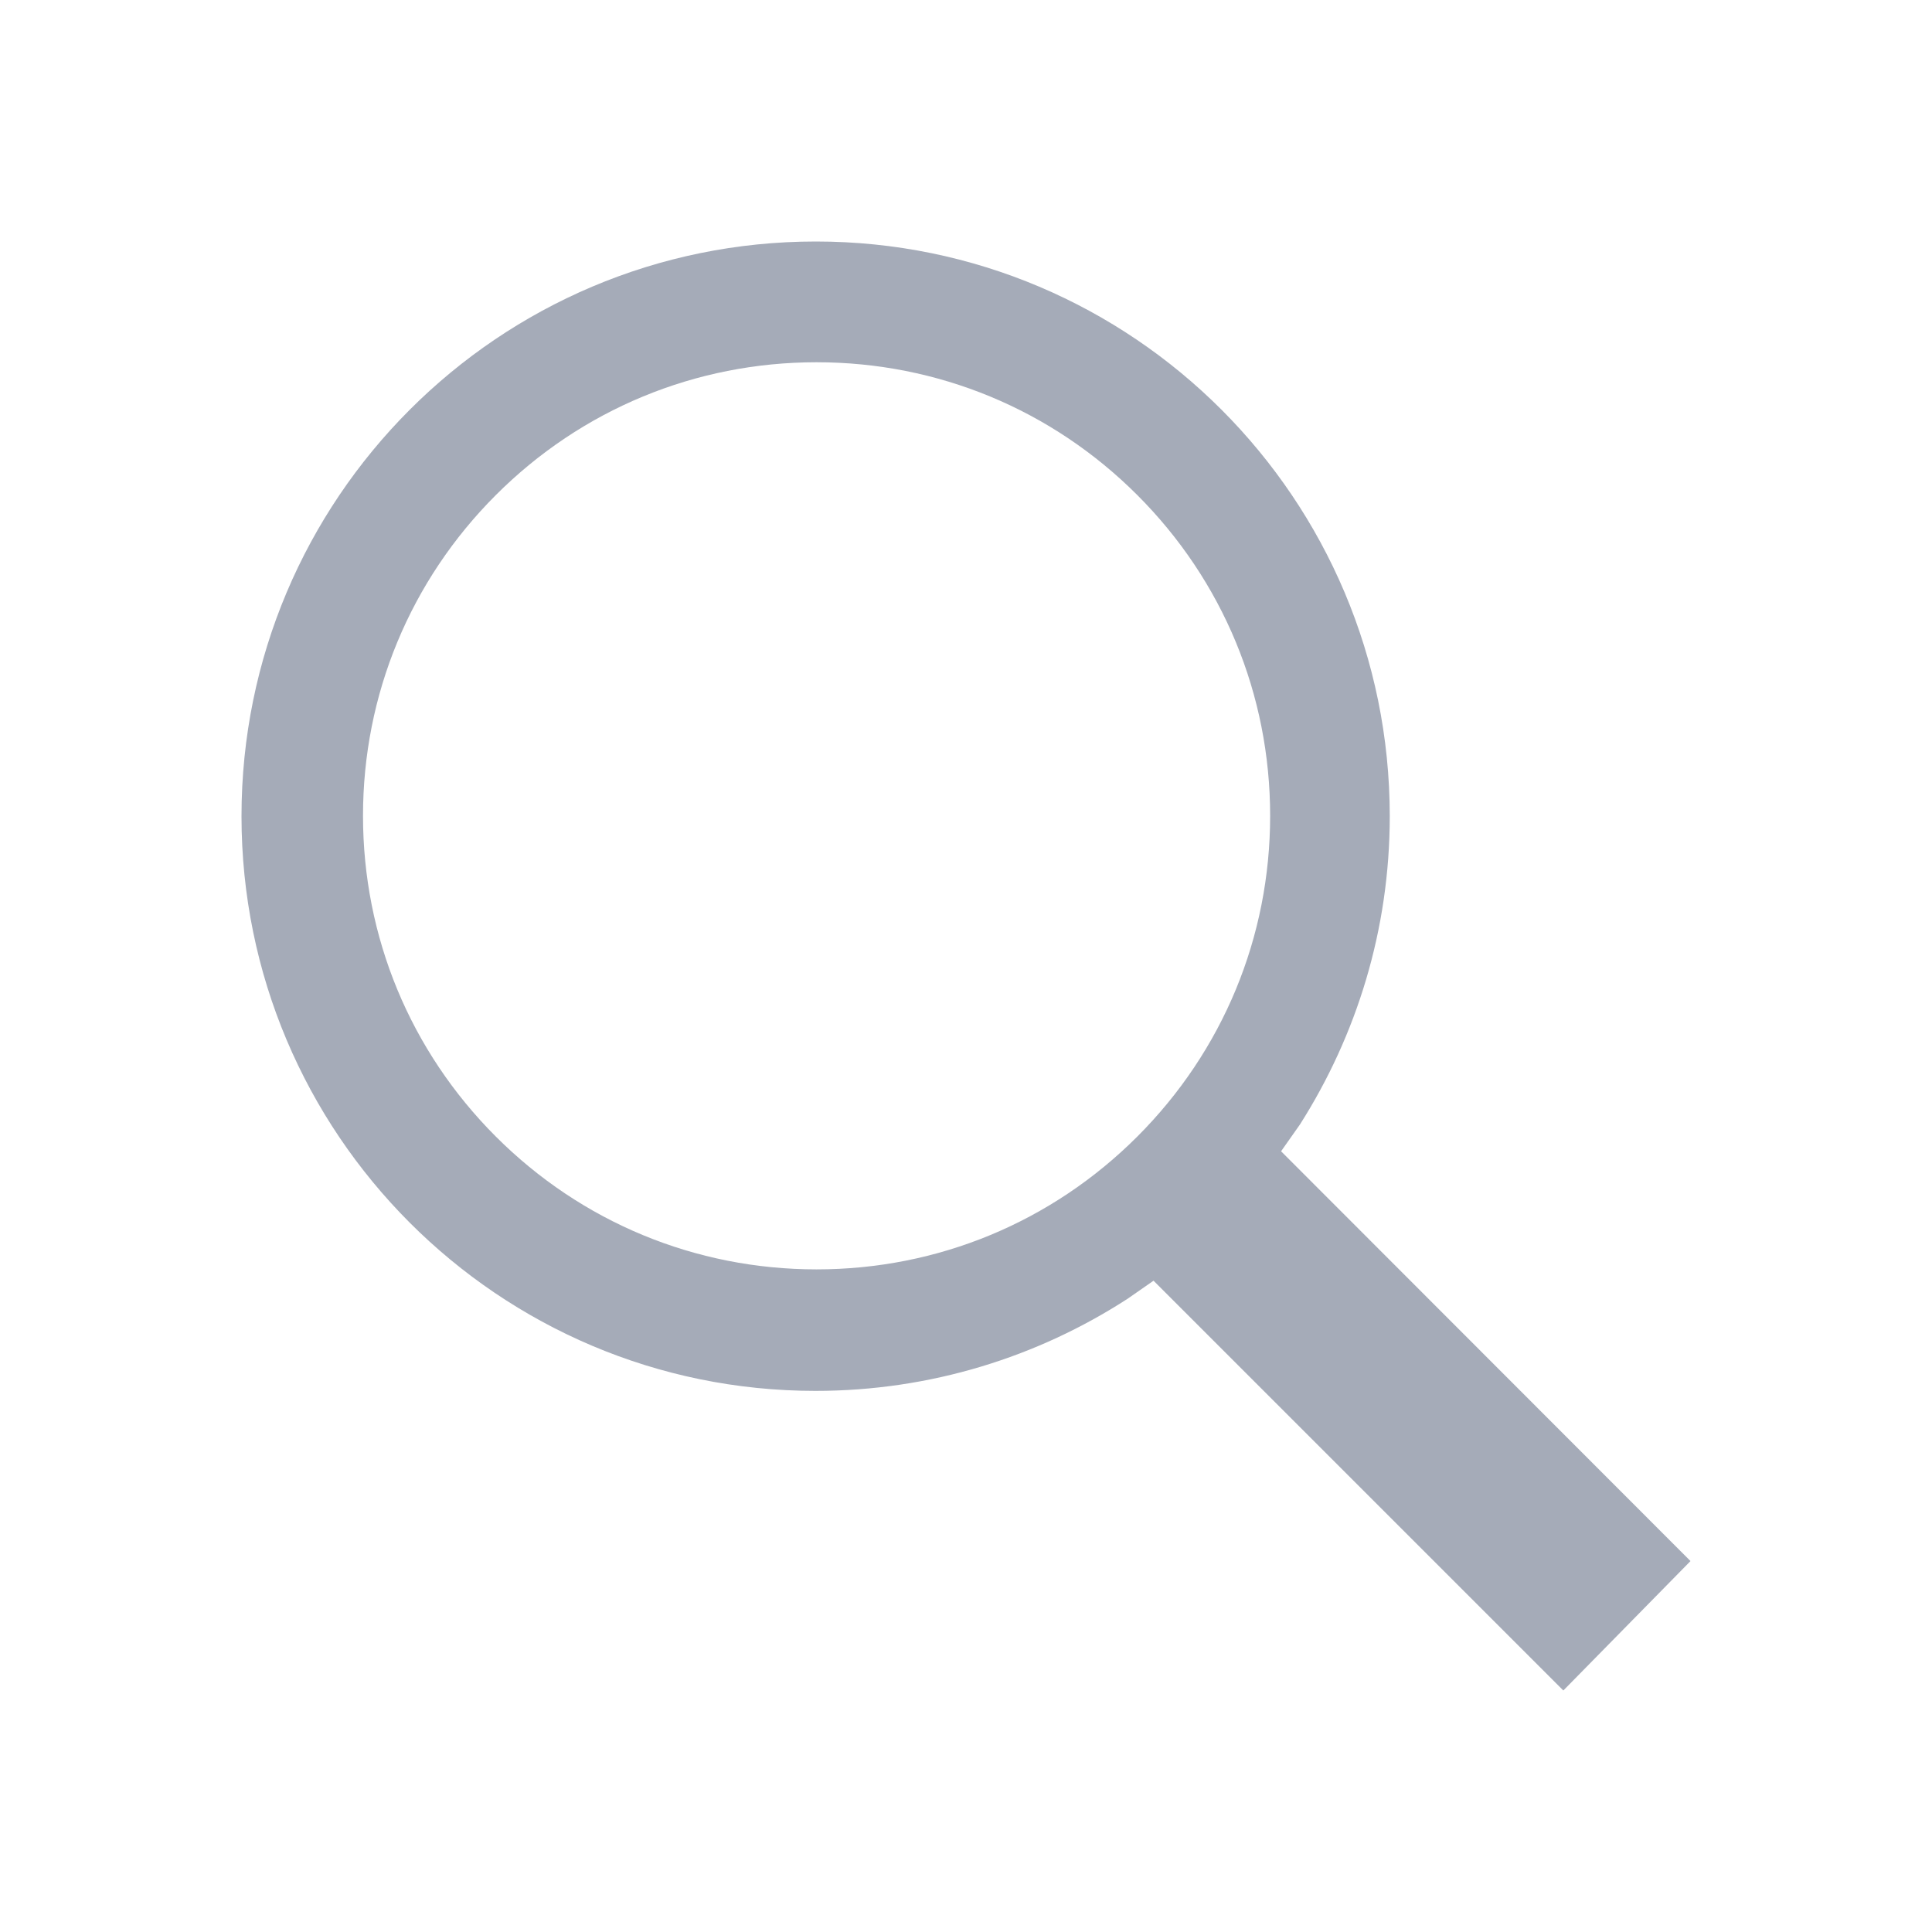
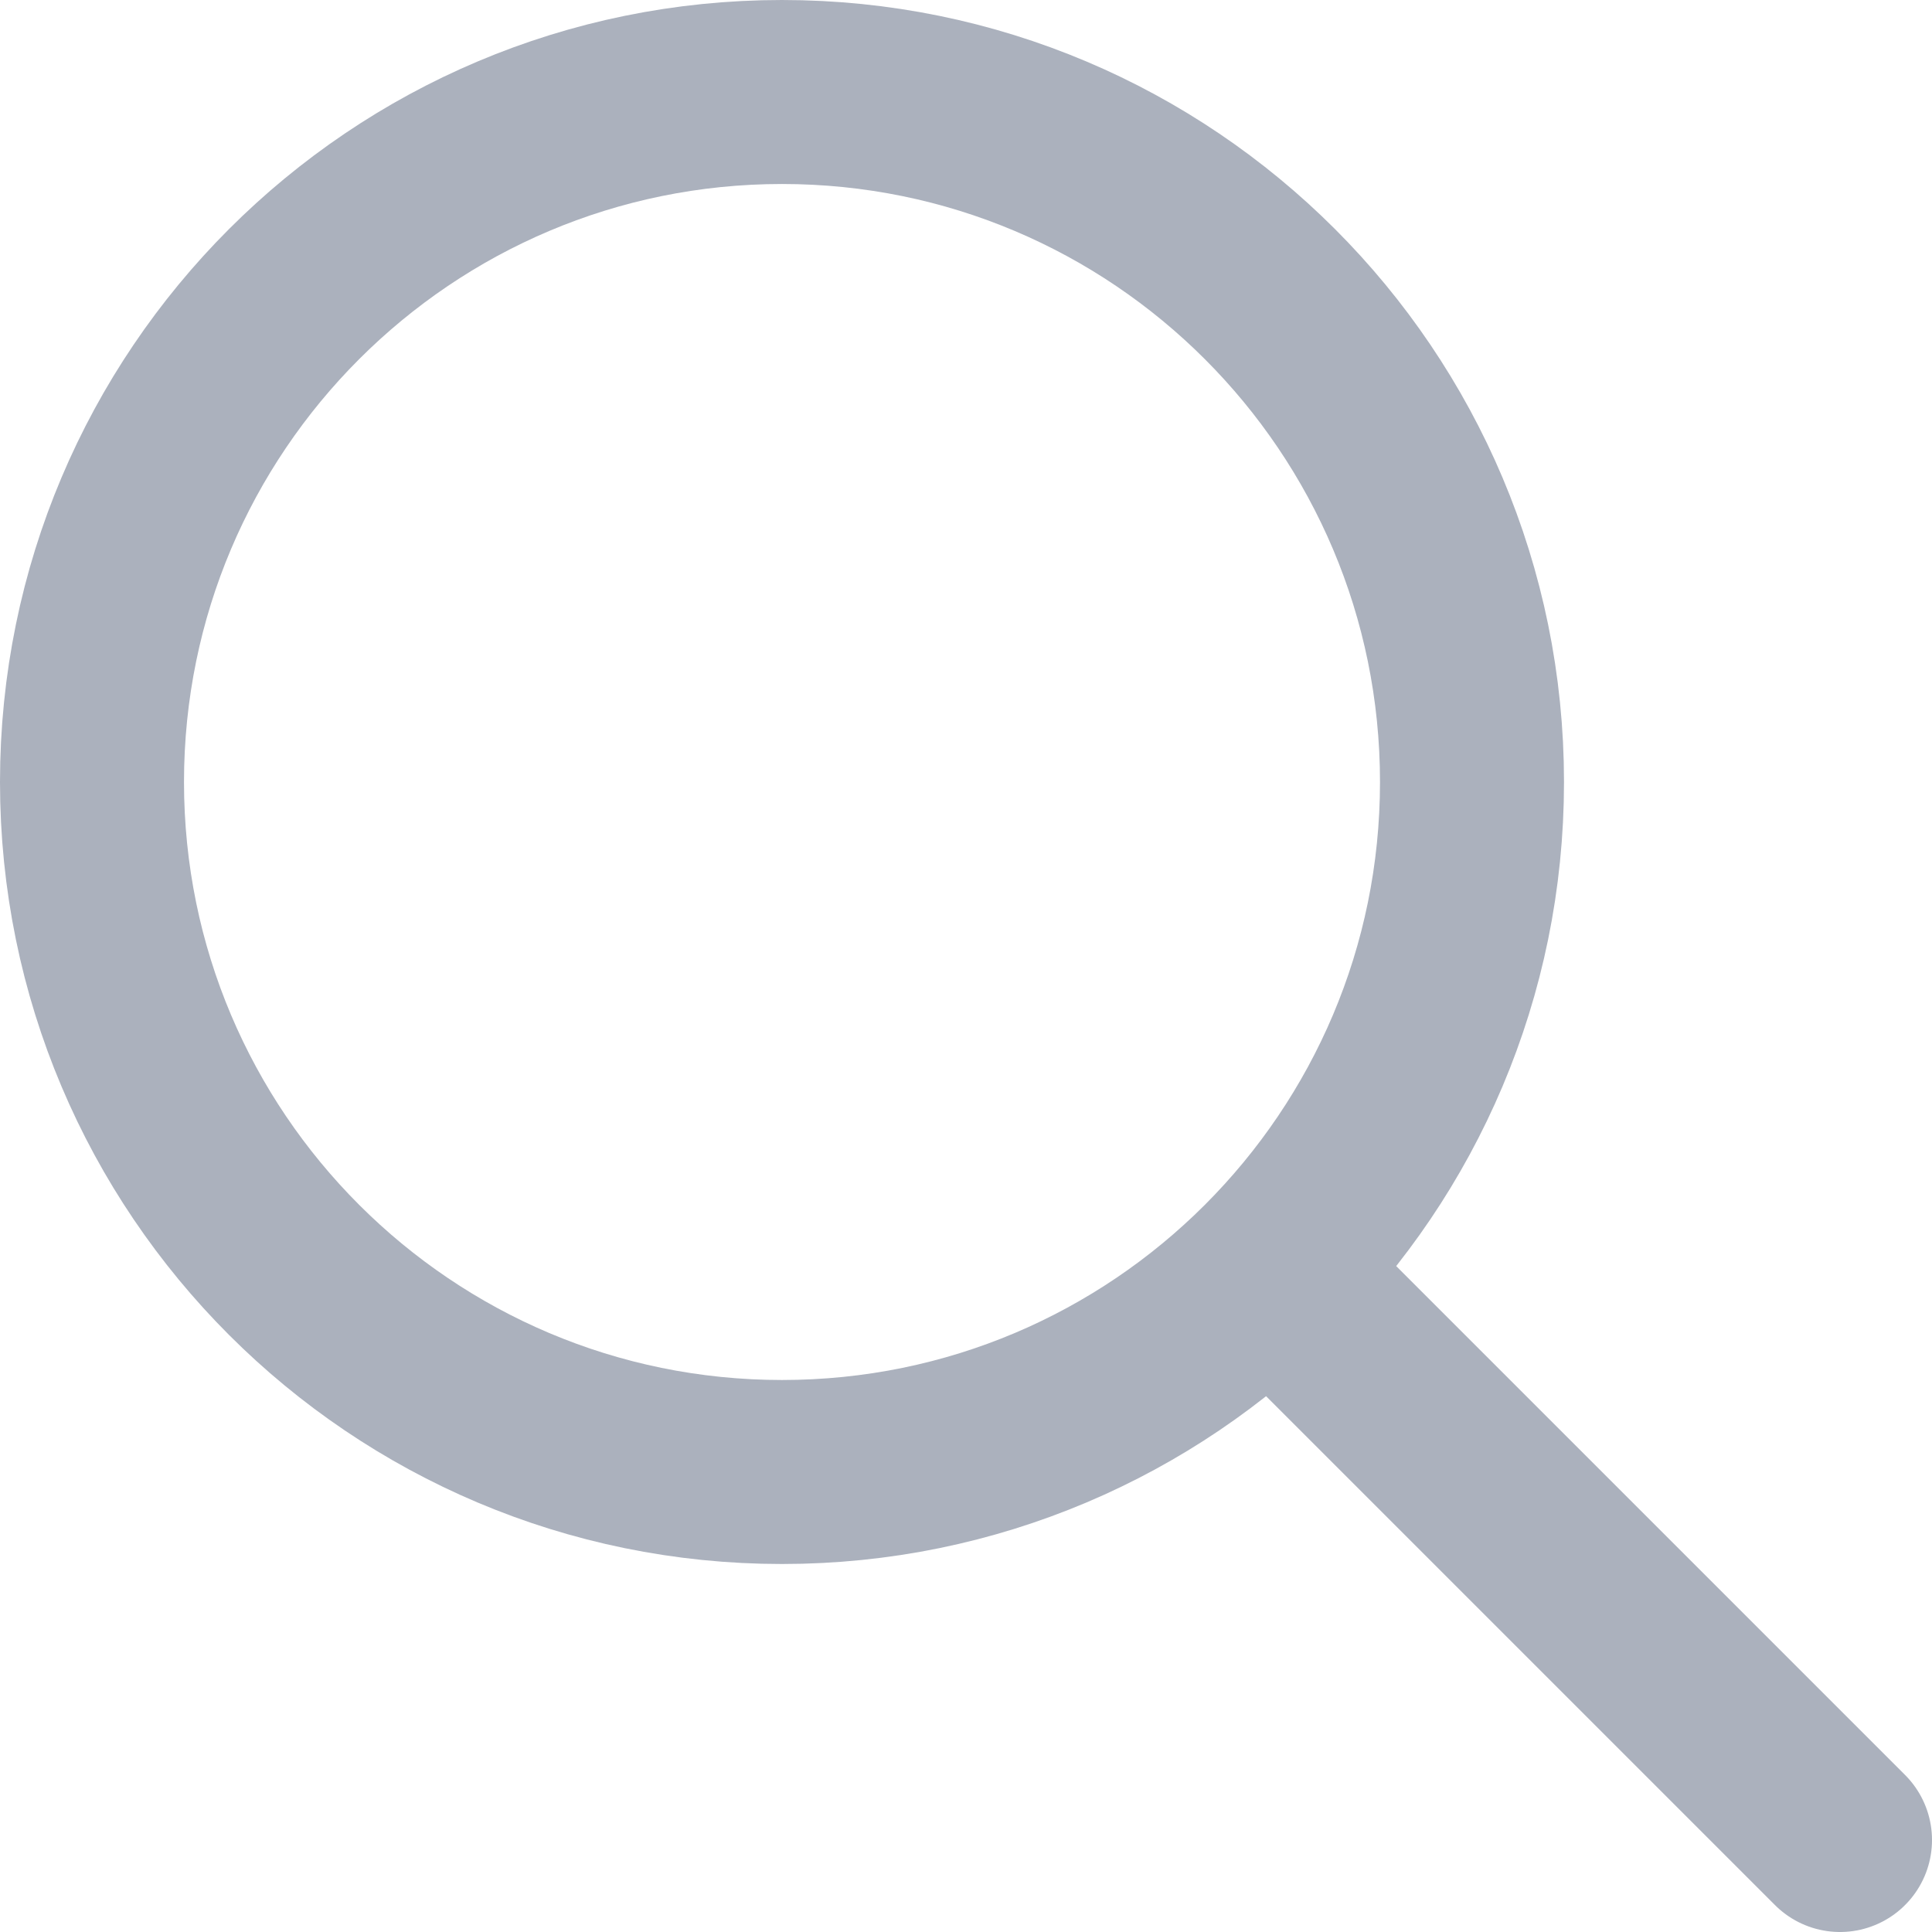
- <svg xmlns="http://www.w3.org/2000/svg" fill="#a5abb8" id="Layer_1" style="enable-background:new 0 0 512 512;" version="1.1" viewBox="0 0 512 512" width="27px" height="27px" xml:space="preserve">
-   <path d="M344.5,298c15-23.6,23.8-51.6,23.8-81.7c0-84.1-68.1-152.3-152.1-152.3C132.1,64,64,132.2,64,216.3  c0,84.1,68.1,152.3,152.1,152.3c30.5,0,58.9-9,82.7-24.4l6.9-4.8L414.3,448l33.7-34.3L339.5,305.1L344.5,298z M301.4,131.2  c22.7,22.7,35.2,52.9,35.2,85c0,32.1-12.5,62.3-35.2,85c-22.7,22.7-52.9,35.2-85,35.2c-32.1,0-62.3-12.5-85-35.2  c-22.7-22.7-35.2-52.9-35.2-85c0-32.1,12.5-62.3,35.2-85c22.7-22.7,52.9-35.2,85-35.2C248.5,96,278.7,108.5,301.4,131.2z" />
+ <svg xmlns="http://www.w3.org/2000/svg" id="Layer_1" data-name="Layer 1" viewBox="0 0 21 21">
+   <defs>
+     <style>.cls-1,.cls-2{fill:none;stroke:#abb1bd;stroke-linecap:round;stroke-width:2px;}.cls-1{stroke-miterlimit:10;}.cls-2{stroke-linejoin:round;}</style>
+   </defs>
+   <circle class="cls-1" cx="8.5" cy="8.5" r="7.5" />
+   <line class="cls-2" x1="20" y1="20" x2="14" y2="14" />
</svg>
